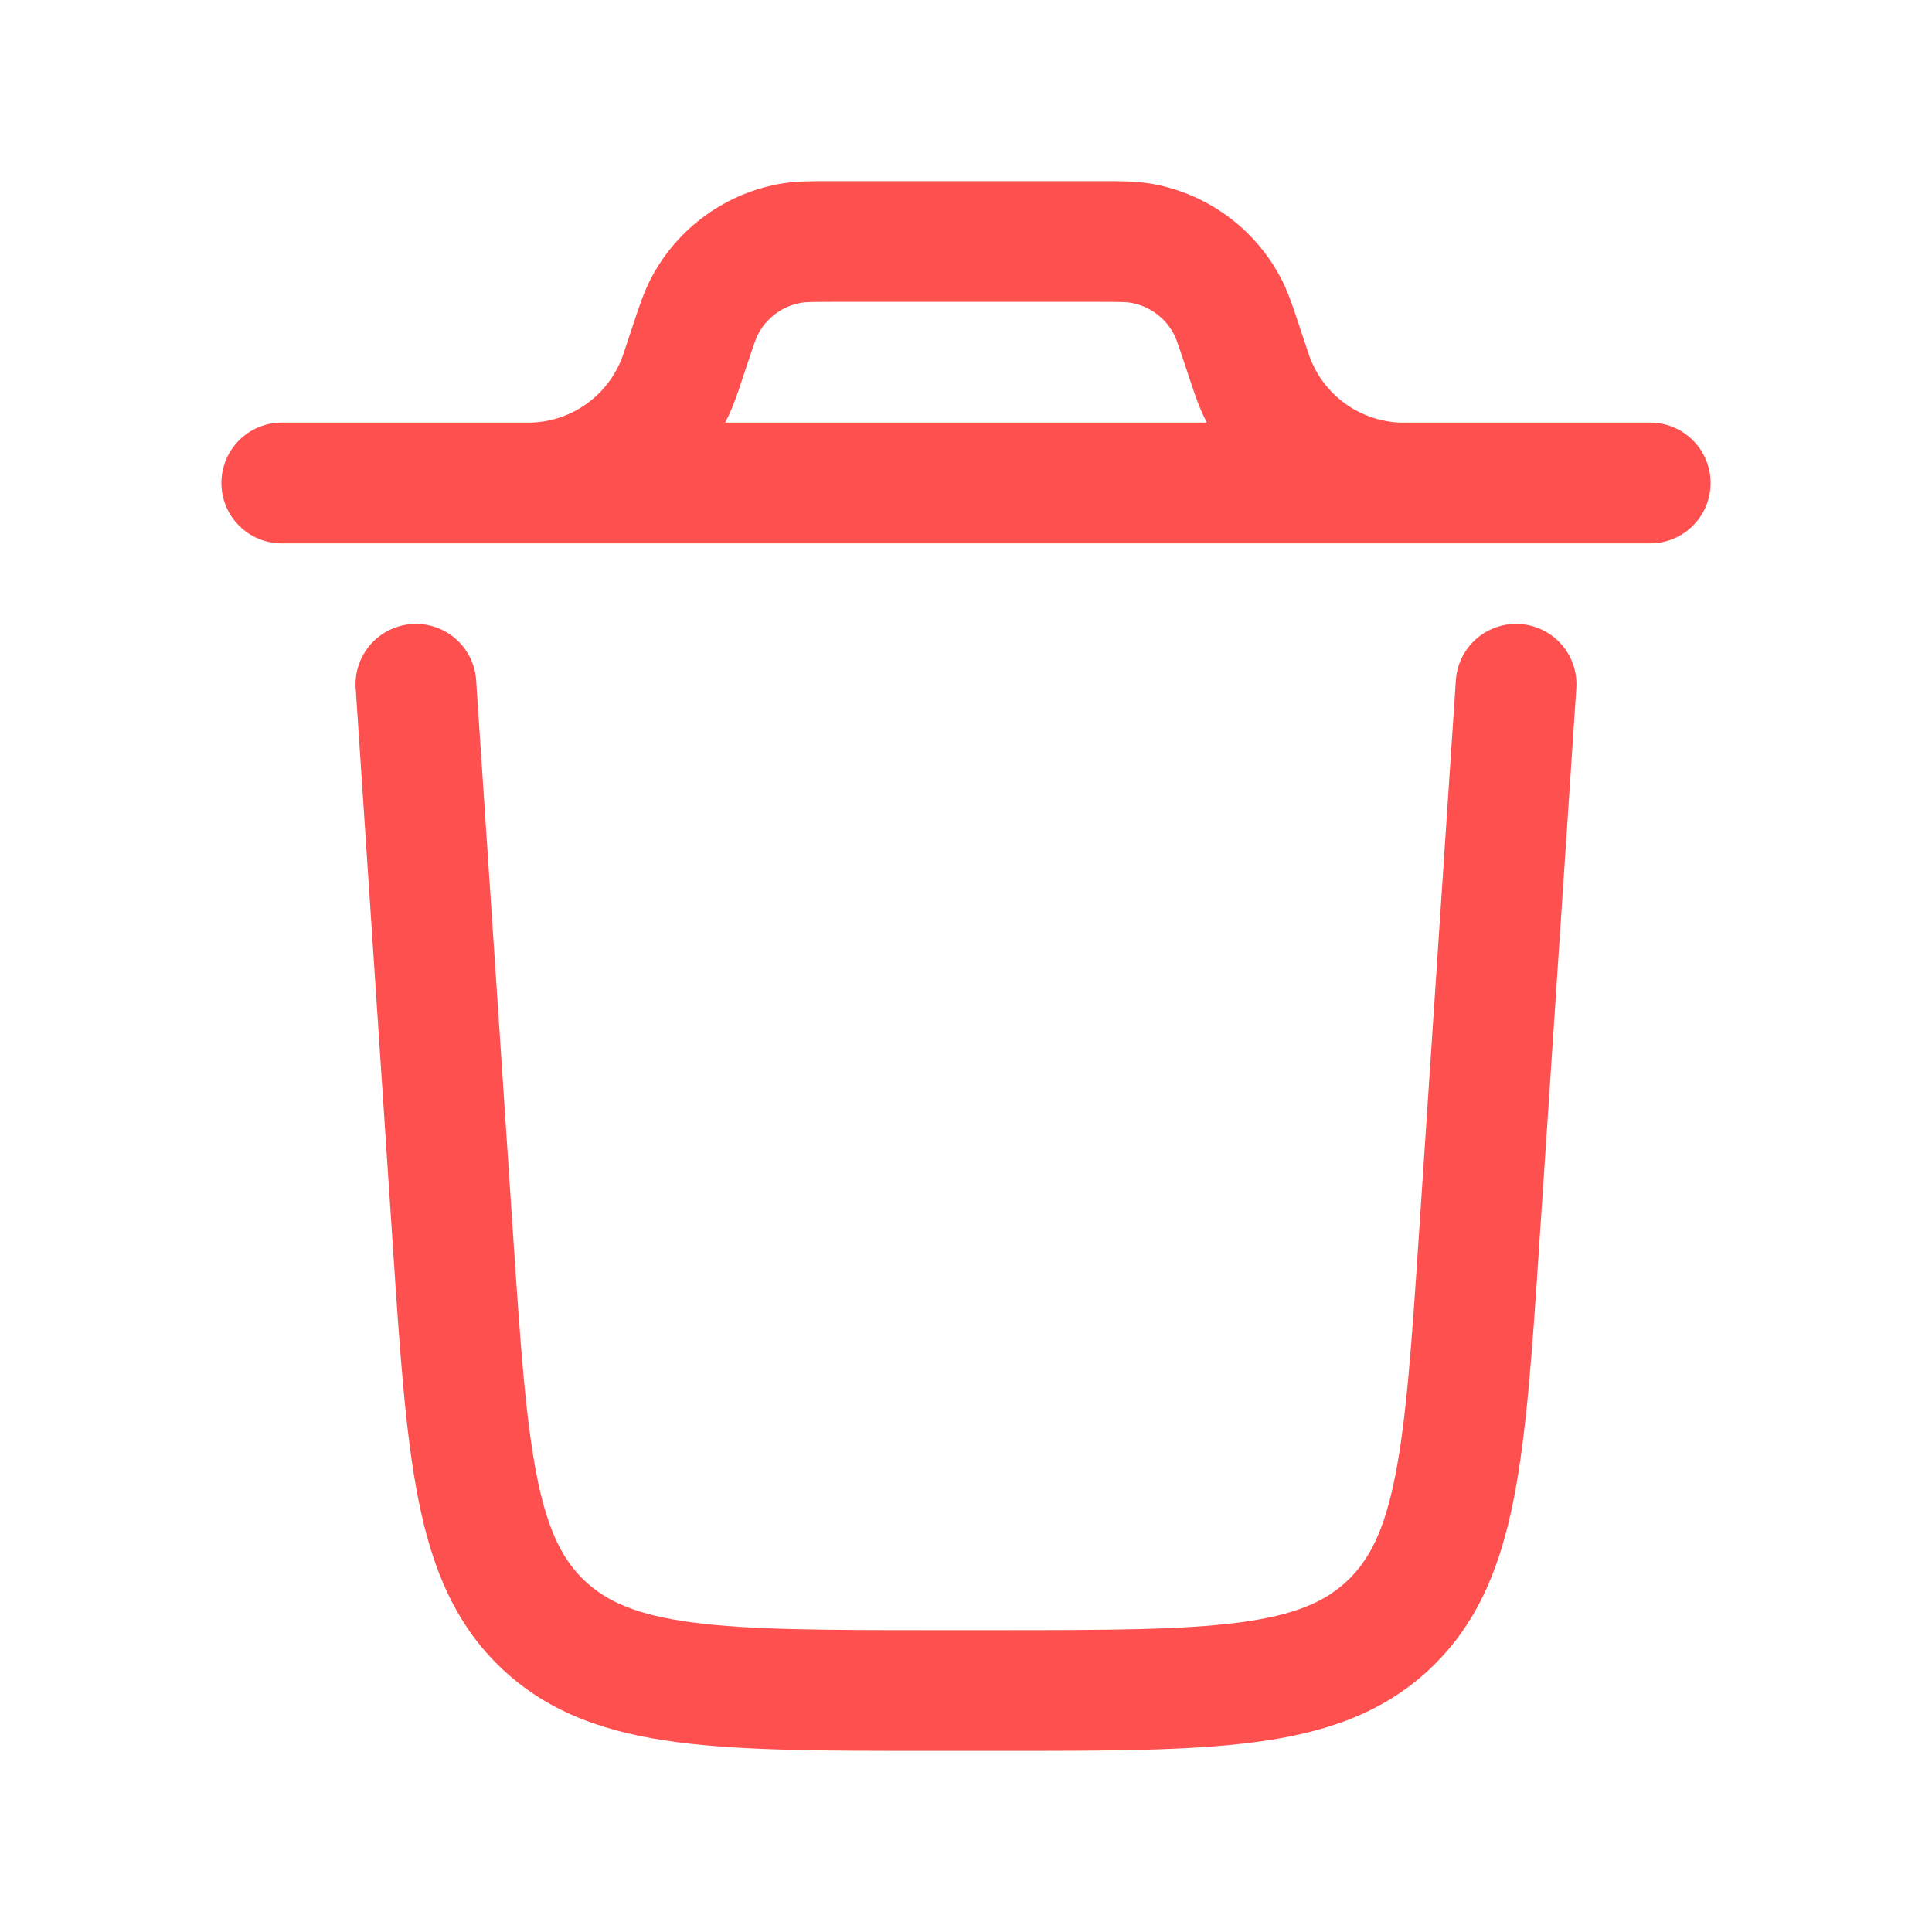
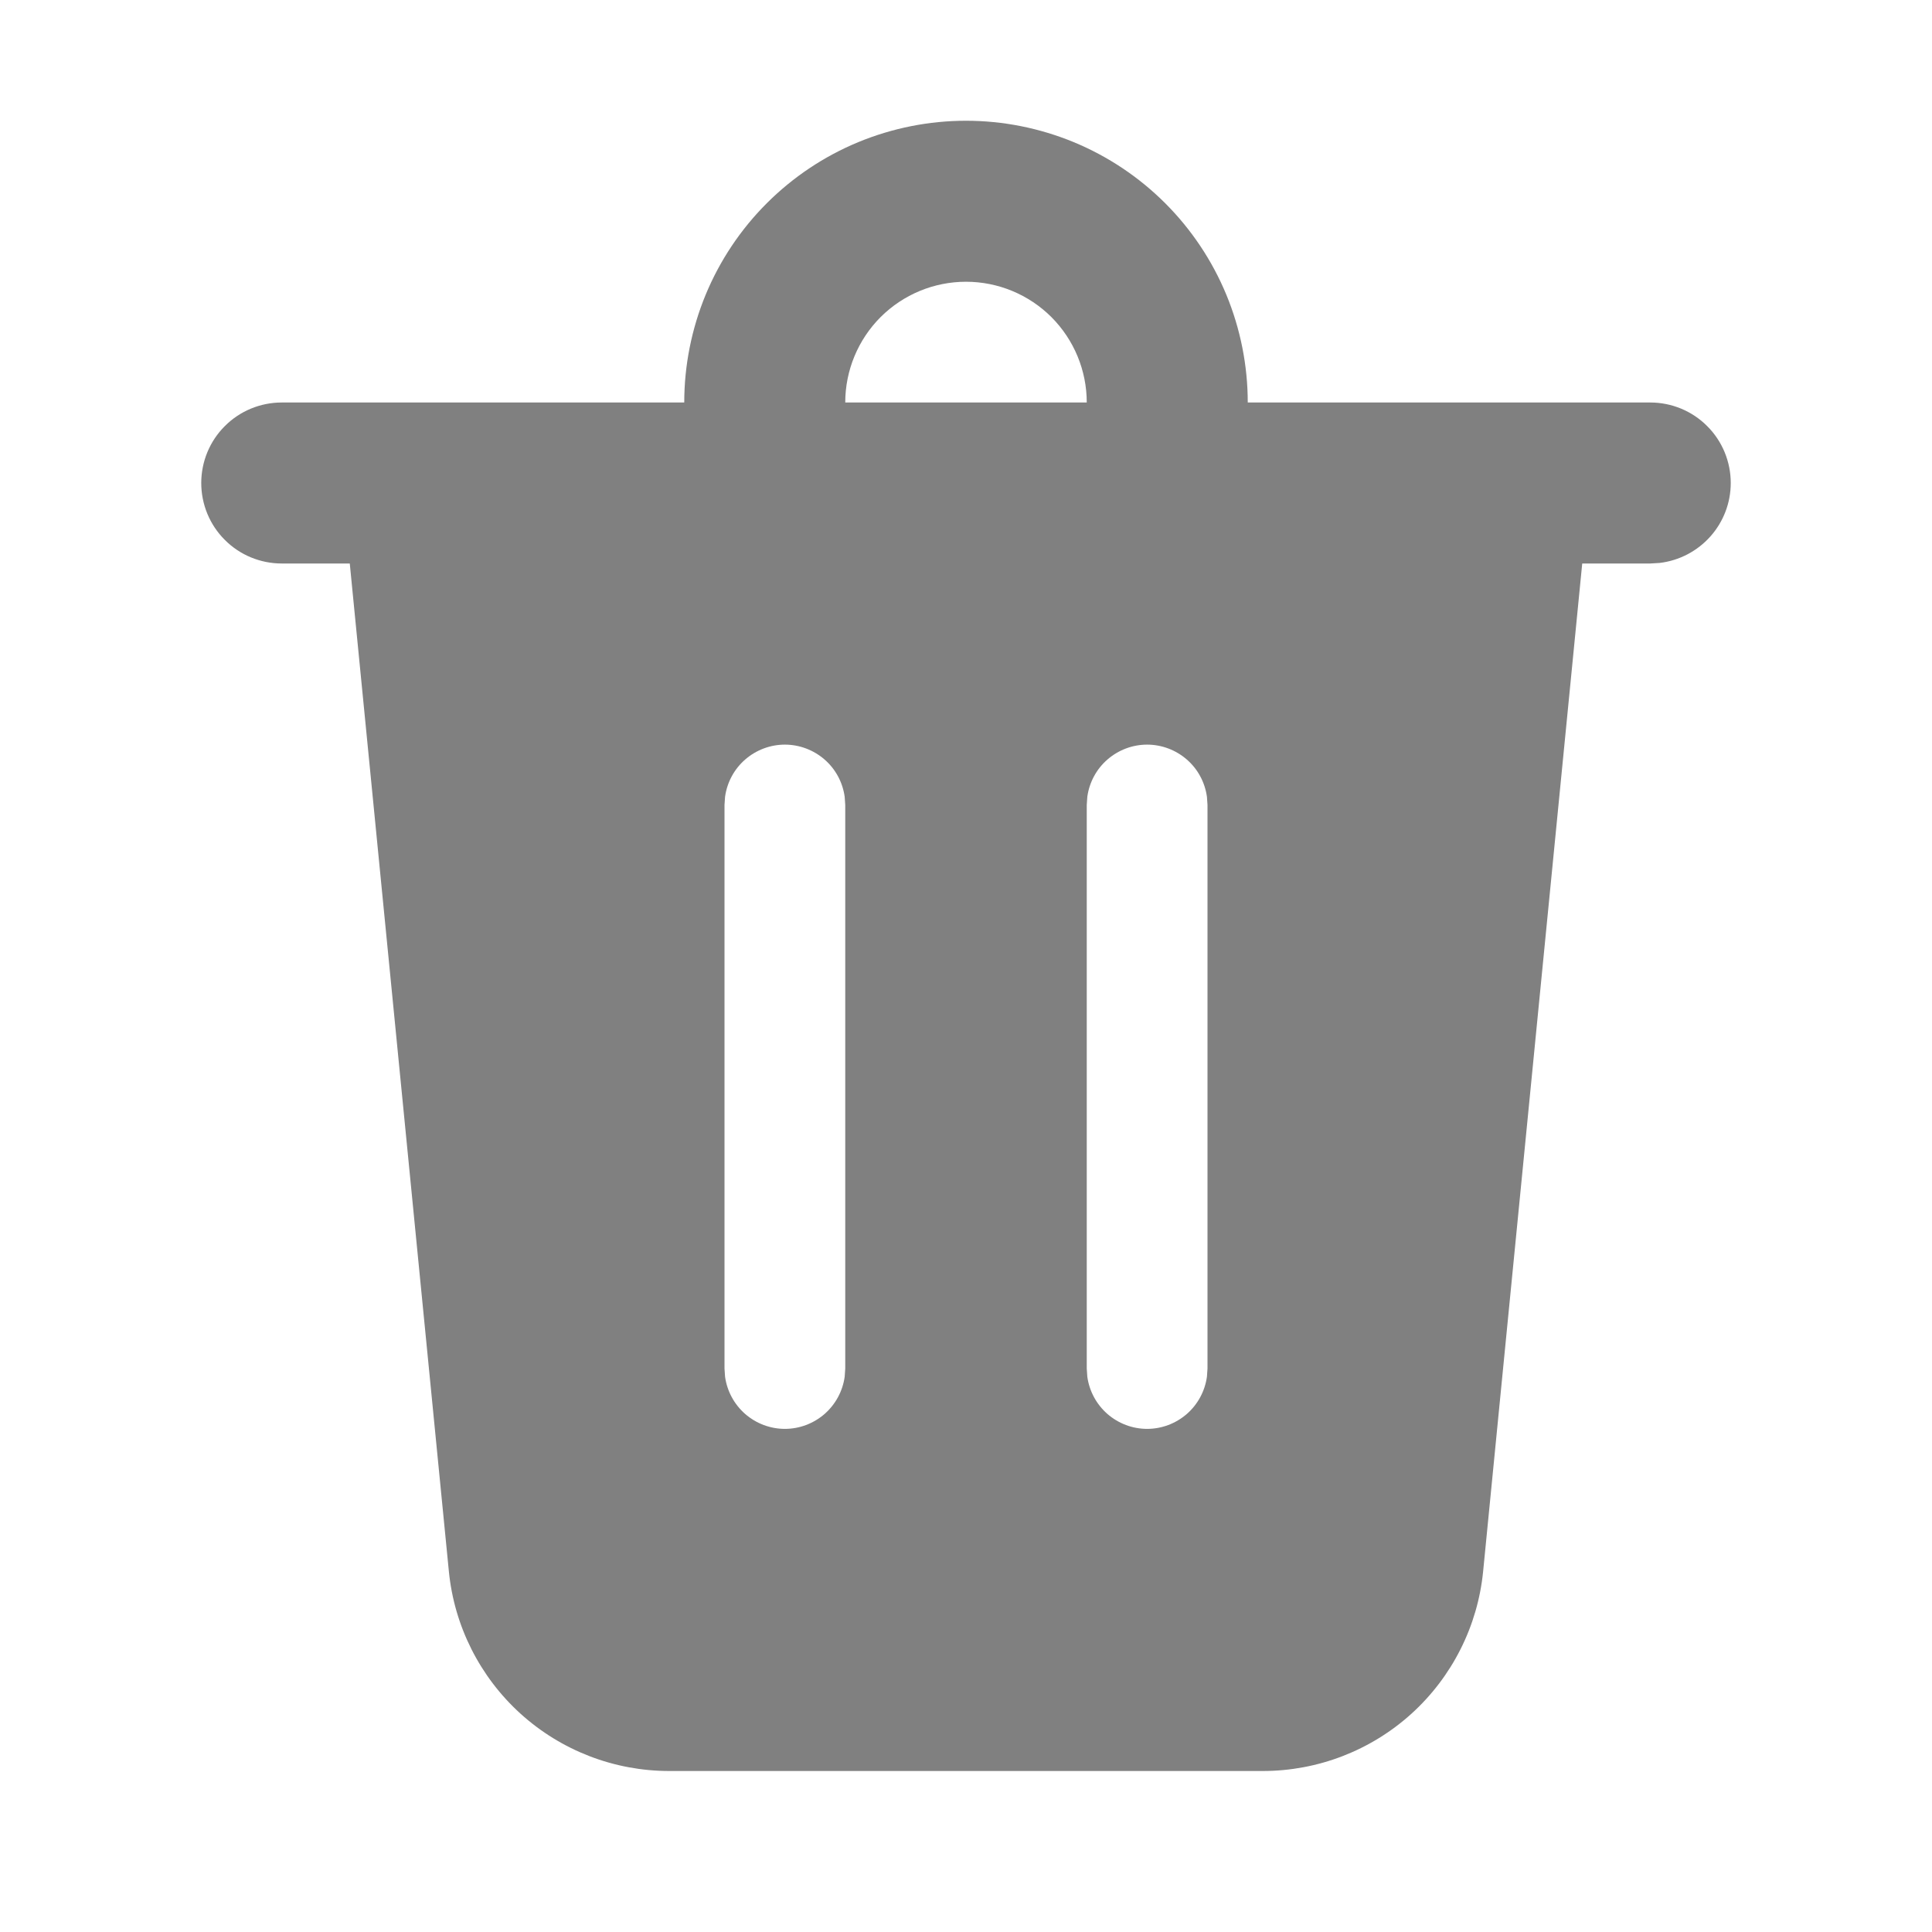
- <svg xmlns="http://www.w3.org/2000/svg" width="20" height="20" viewBox="0 0 20 20" fill="none">
-   <path fill-rule="evenodd" clip-rule="evenodd" d="M4.264 6.46C4.608 6.437 4.906 6.697 4.929 7.042L5.312 12.791C5.387 13.914 5.441 14.696 5.558 15.284C5.671 15.854 5.83 16.156 6.058 16.369C6.286 16.582 6.598 16.721 7.174 16.796C7.769 16.874 8.552 16.875 9.678 16.875H10.322C11.448 16.875 12.231 16.874 12.826 16.796C13.402 16.721 13.714 16.582 13.942 16.369C14.17 16.156 14.329 15.854 14.442 15.284C14.559 14.696 14.613 13.914 14.688 12.791L15.071 7.042C15.094 6.697 15.392 6.437 15.736 6.46C16.081 6.483 16.341 6.781 16.318 7.125L15.932 12.918C15.861 13.987 15.803 14.851 15.668 15.528C15.528 16.232 15.289 16.821 14.796 17.282C14.303 17.743 13.7 17.942 12.988 18.035C12.303 18.125 11.438 18.125 10.366 18.125H9.634C8.563 18.125 7.697 18.125 7.012 18.035C6.3 17.942 5.697 17.743 5.204 17.282C4.711 16.821 4.472 16.232 4.332 15.528C4.197 14.851 4.139 13.987 4.068 12.918L3.682 7.125C3.659 6.781 3.92 6.483 4.264 6.46Z" fill="#FF5050" />
-   <path fill-rule="evenodd" clip-rule="evenodd" d="M8.629 1.875L8.591 1.875C8.411 1.875 8.254 1.875 8.105 1.898C7.519 1.992 7.012 2.358 6.738 2.884C6.669 3.017 6.619 3.166 6.562 3.337L6.55 3.374L6.469 3.617C6.453 3.664 6.449 3.677 6.445 3.688C6.299 4.091 5.921 4.364 5.492 4.375C5.481 4.375 5.467 4.375 5.417 4.375H2.917C2.571 4.375 2.292 4.655 2.292 5C2.292 5.345 2.571 5.625 2.917 5.625L5.424 5.625L5.438 5.625H14.562L14.576 5.625L17.083 5.625C17.428 5.625 17.708 5.345 17.708 5C17.708 4.655 17.428 4.375 17.083 4.375H14.583C14.533 4.375 14.52 4.375 14.508 4.375C14.079 4.364 13.701 4.091 13.555 3.688C13.551 3.677 13.547 3.664 13.531 3.617L13.45 3.374L13.438 3.337C13.381 3.166 13.332 3.017 13.262 2.884C12.988 2.358 12.481 1.992 11.895 1.898C11.746 1.875 11.589 1.875 11.409 1.875L11.371 1.875H8.629ZM7.62 4.113C7.588 4.203 7.55 4.291 7.507 4.375H12.493C12.45 4.291 12.412 4.203 12.38 4.113L12.347 4.018L12.264 3.769C12.188 3.541 12.171 3.495 12.153 3.461C12.062 3.286 11.893 3.164 11.698 3.133C11.661 3.127 11.611 3.125 11.371 3.125H8.629C8.389 3.125 8.34 3.127 8.302 3.133C8.107 3.164 7.938 3.286 7.847 3.461C7.829 3.495 7.812 3.541 7.736 3.769L7.653 4.019C7.64 4.056 7.63 4.085 7.62 4.113Z" fill="#FF5050" />
+ <svg xmlns="http://www.w3.org/2000/svg" width="24" height="24" viewBox="0 0 24 24" fill="none">
+   <path d="M21.5 6C21.5 6.245 21.41 6.481 21.247 6.664C21.084 6.847 20.86 6.964 20.617 6.993L20.5 7H19.655L18.424 19.52C18.357 20.199 18.04 20.829 17.534 21.288C17.028 21.746 16.37 22 15.687 22H8.313C7.63 22 6.972 21.746 6.466 21.288C5.96 20.829 5.643 20.199 5.576 19.52L4.345 7H3.5C3.235 7 2.98 6.895 2.793 6.707C2.605 6.52 2.5 6.265 2.5 6C2.5 5.735 2.605 5.48 2.793 5.293C2.98 5.105 3.235 5 3.5 5H8.5C8.5 4.54 8.591 4.085 8.766 3.661C8.942 3.236 9.2 2.85 9.525 2.525C9.85 2.2 10.236 1.942 10.661 1.766C11.085 1.591 11.54 1.5 12 1.5C12.46 1.5 12.915 1.591 13.339 1.766C13.764 1.942 14.15 2.2 14.475 2.525C14.8 2.85 15.058 3.236 15.234 3.661C15.409 4.085 15.5 4.54 15.5 5H20.5C20.765 5 21.02 5.105 21.207 5.293C21.395 5.48 21.5 5.735 21.5 6ZM14.25 9.25C14.069 9.25 13.894 9.316 13.757 9.435C13.62 9.554 13.532 9.718 13.507 9.898L13.5 10V17L13.507 17.102C13.532 17.282 13.621 17.446 13.757 17.565C13.894 17.684 14.069 17.75 14.25 17.75C14.431 17.75 14.606 17.684 14.743 17.565C14.879 17.446 14.968 17.282 14.993 17.102L15 17V10L14.993 9.898C14.968 9.718 14.88 9.554 14.743 9.435C14.606 9.316 14.431 9.25 14.25 9.25ZM9.75 9.25C9.569 9.25 9.394 9.316 9.257 9.435C9.12 9.554 9.032 9.718 9.007 9.898L9 10V17L9.007 17.102C9.032 17.282 9.121 17.446 9.257 17.565C9.394 17.684 9.569 17.75 9.75 17.75C9.931 17.75 10.106 17.684 10.243 17.565C10.379 17.446 10.468 17.282 10.493 17.102L10.5 17V10L10.493 9.898C10.468 9.718 10.38 9.554 10.243 9.435C10.106 9.316 9.931 9.25 9.75 9.25ZM12 3.5C11.602 3.5 11.221 3.658 10.939 3.939C10.658 4.221 10.5 4.602 10.5 5H13.5C13.5 4.602 13.342 4.221 13.061 3.939C12.779 3.658 12.398 3.5 12 3.5Z" fill="#808080" />
</svg>
